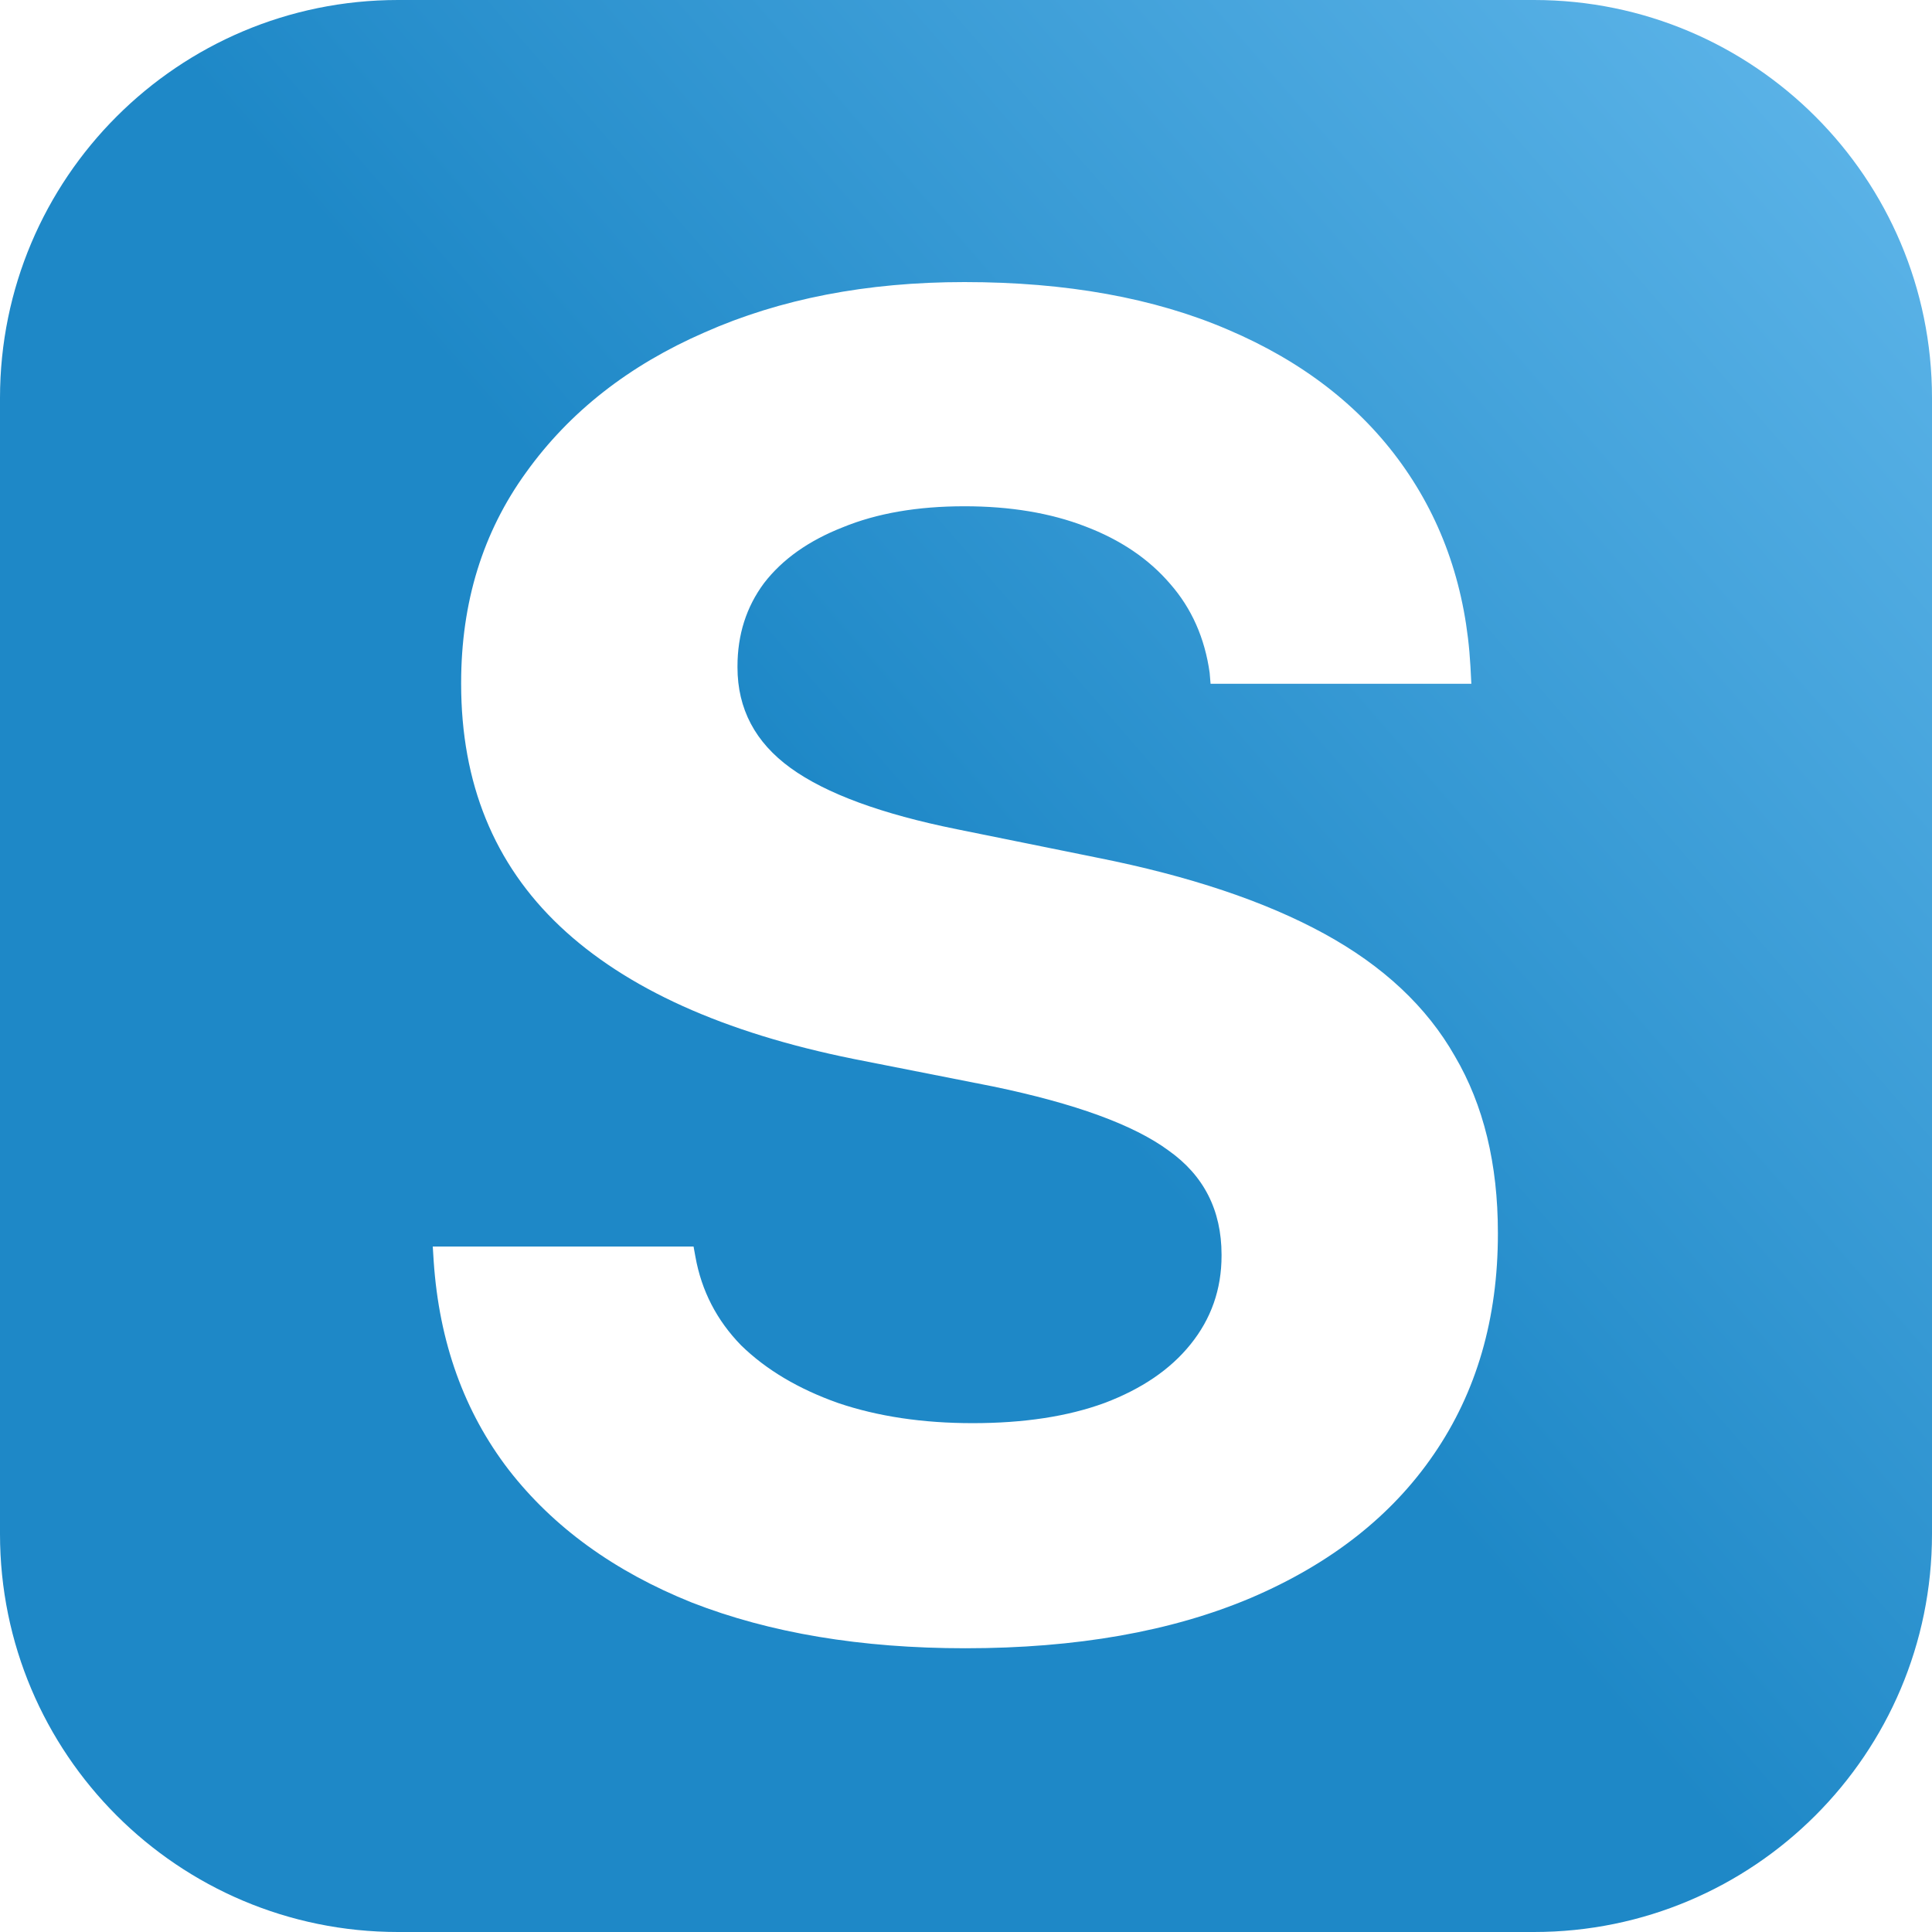
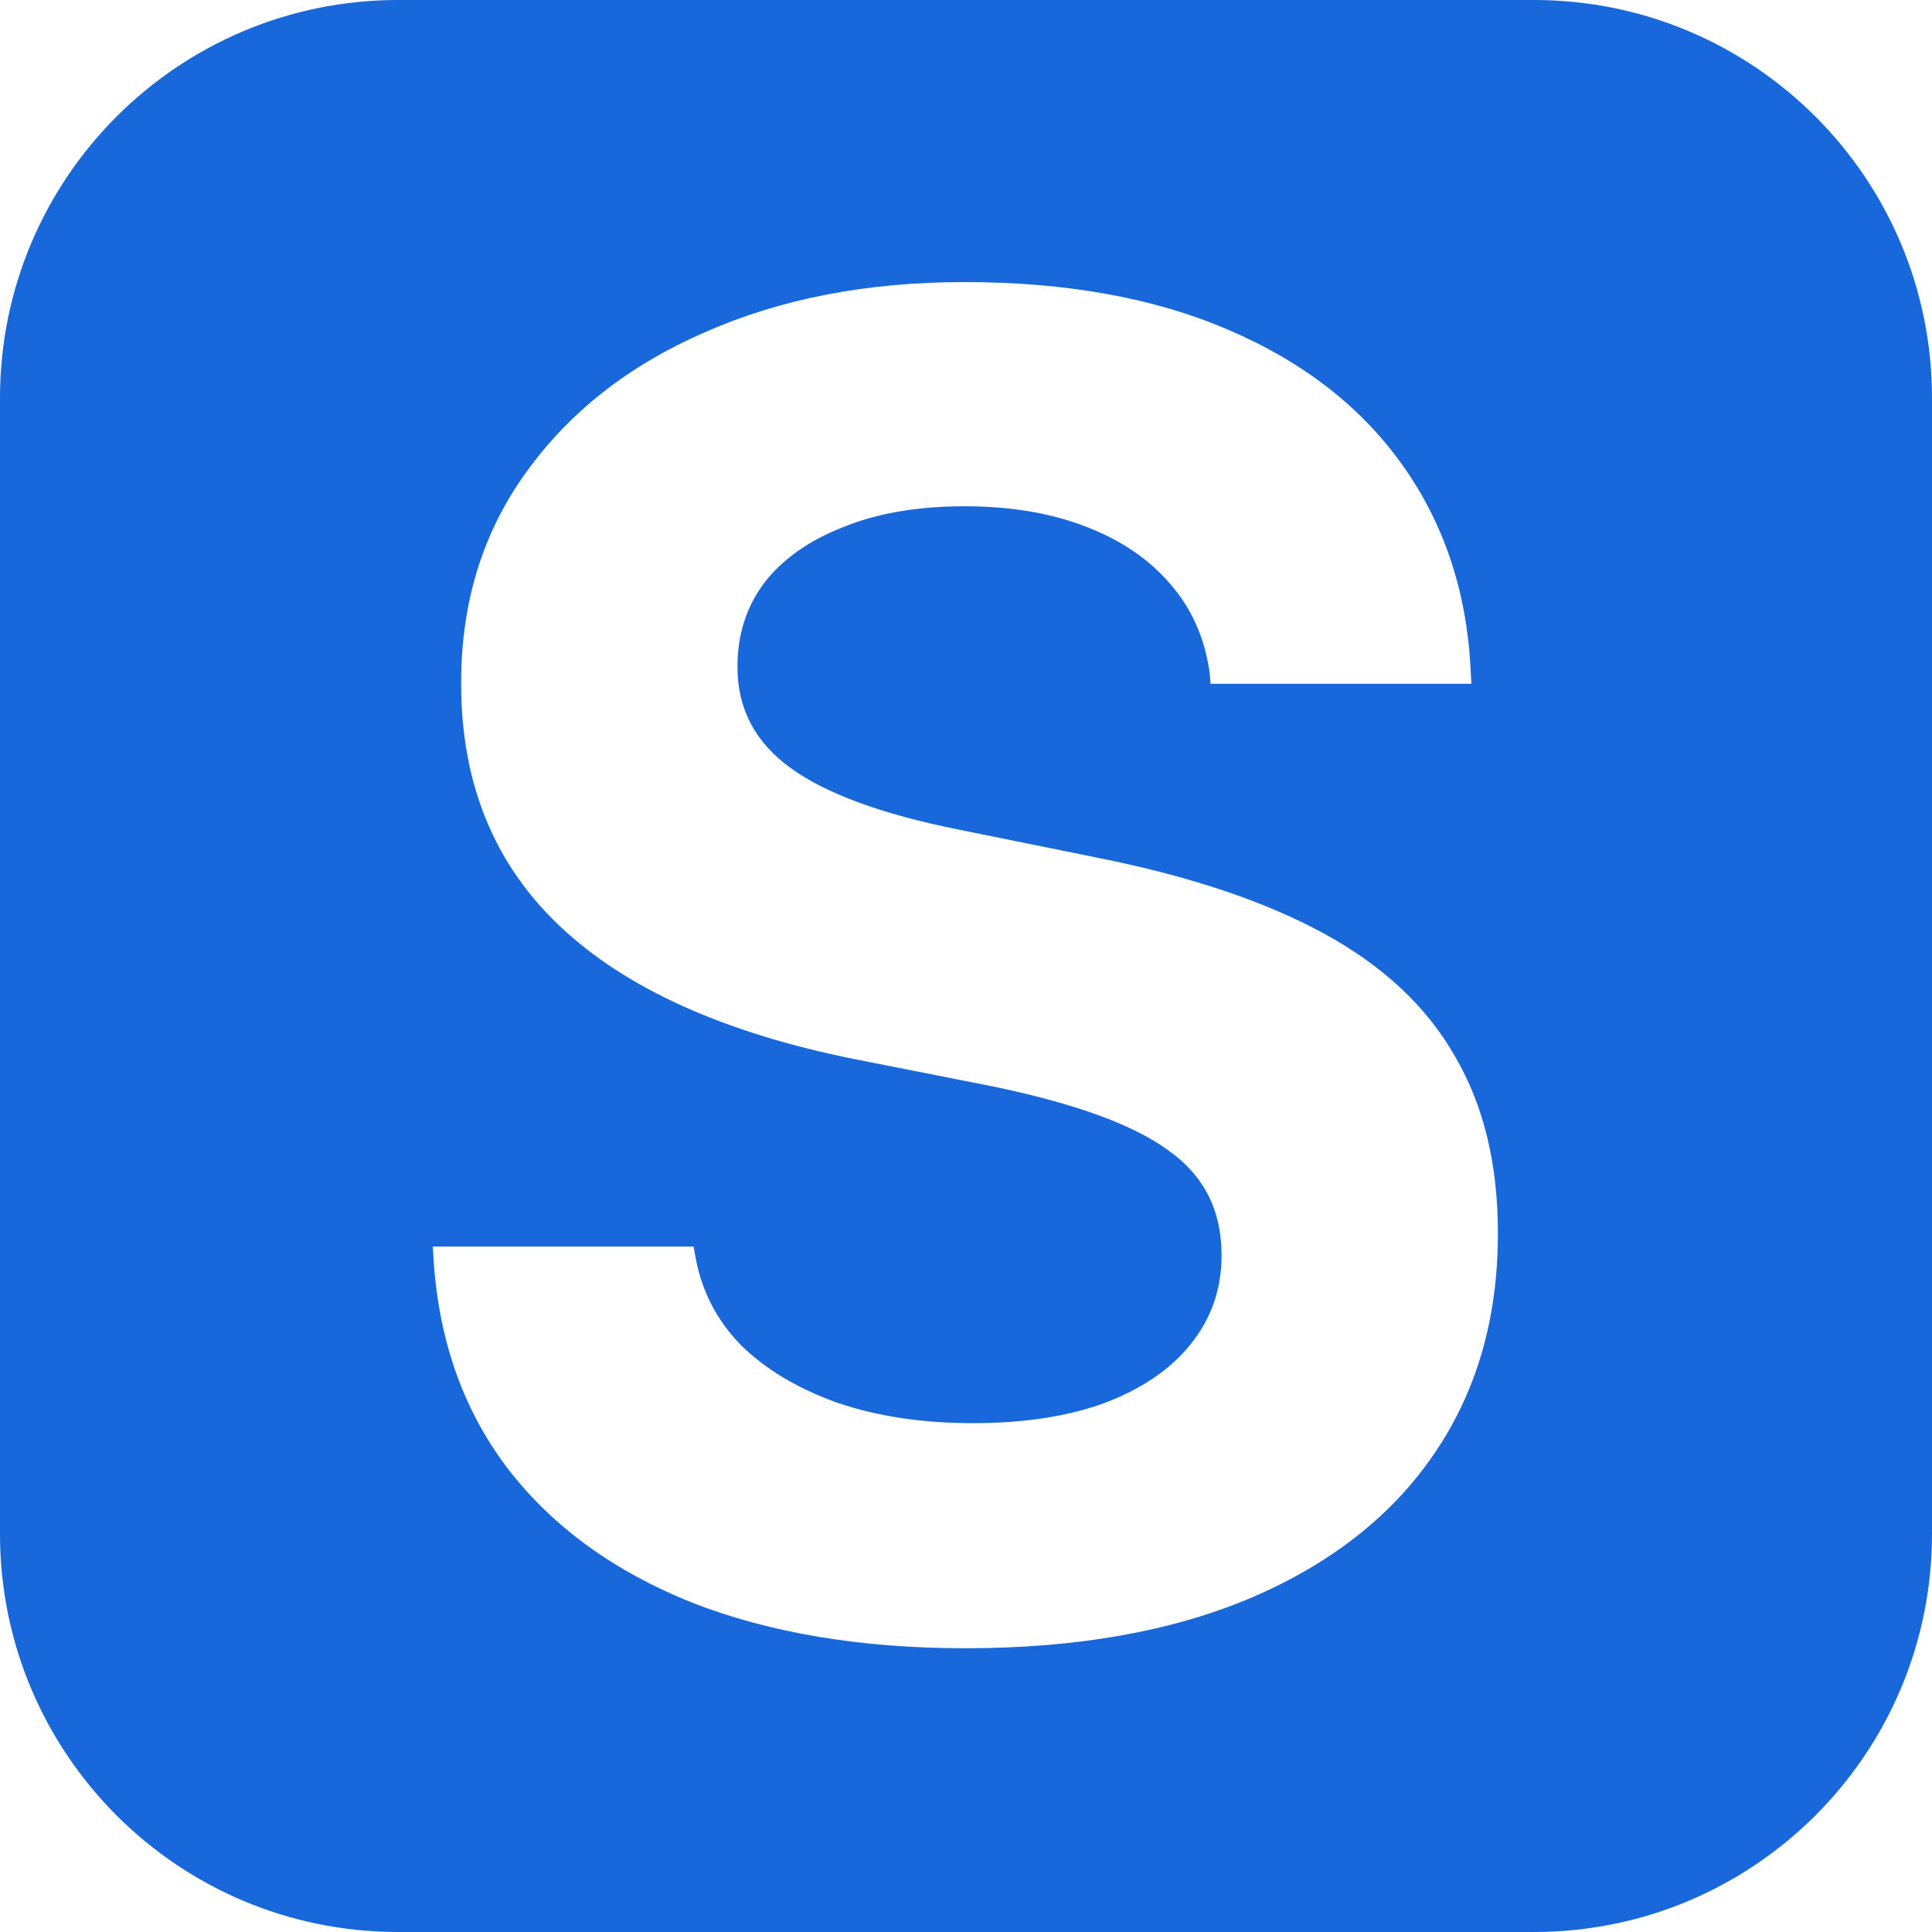
<svg xmlns="http://www.w3.org/2000/svg" width="500" height="500" viewBox="0 0 500 500" fill="none">
-   <path d="M397 0C453.885 0 500 46.115 500 103V397C500 453.885 453.885 500 397 500H103C46.115 500 6.44344e-08 453.885 0 397V103C0 46.115 46.115 6.44266e-08 103 0H397ZM249.591 73C224.331 73 201.912 77.342 182.335 86.025C162.758 94.551 147.365 106.628 136.155 122.258C124.946 137.73 119.342 155.886 119.342 176.726V176.963C119.342 202.697 127.867 223.615 144.918 239.719C161.969 255.822 187.308 267.269 220.936 274.058L256.932 281.162C278.245 285.583 293.401 291.108 302.4 297.739C311.557 304.212 316.136 313.211 316.136 324.736V324.973C316.136 333.656 313.452 341.313 308.084 347.944C302.874 354.417 295.454 359.469 285.823 363.101C276.351 366.574 264.983 368.311 251.722 368.311C238.776 368.311 227.172 366.574 216.91 363.101C206.648 359.469 198.281 354.496 191.808 348.181C185.493 341.708 181.546 334.051 179.967 325.21L179.493 322.604H112L112.237 326.394C113.658 347.391 120.131 365.389 131.656 380.388C143.181 395.228 158.969 406.675 179.02 414.727C199.228 422.62 222.83 426.567 249.827 426.567C278.561 426.567 303.19 422.225 323.714 413.542C344.396 404.701 360.184 392.308 371.077 376.362C382.129 360.259 387.654 341.234 387.654 319.289V319.053C387.654 301.213 383.945 285.977 376.524 273.347C369.262 260.559 357.973 249.981 342.659 241.613C327.345 233.246 307.768 226.694 283.929 221.958L247.696 214.616C228.12 210.669 213.753 205.381 204.596 198.75C195.439 192.119 190.86 183.436 190.86 172.7V172.463C190.86 164.253 193.149 157.07 197.728 150.913C202.464 144.756 209.253 139.94 218.094 136.467C226.935 132.836 237.434 131.021 249.591 131.021C261.431 131.021 271.852 132.757 280.851 136.23C290.007 139.704 297.348 144.677 302.874 151.149C308.4 157.465 311.795 165.122 313.058 174.121L313.294 176.963H380.787L380.55 172.463C379.445 152.571 373.524 135.125 362.789 120.127C352.053 105.129 337.055 93.524 317.794 85.314C298.691 77.105 275.956 73 249.591 73Z" fill="url(#paint0_linear_2416_111)" />
-   <defs>
-     <linearGradient id="paint0_linear_2416_111" x1="250.646" y1="250.597" x2="664.199" y2="-108.858" gradientUnits="userSpaceOnUse">
-       <stop stop-color="#1E88C7" />
-       <stop offset="1" stop-color="#87D2FF" />
-     </linearGradient>
-   </defs>
+   <path d="M397 0C453.885 0 500 46.115 500 103V397C500 453.885 453.885 500 397 500H103C46.115 500 6.44344e-08 453.885 0 397V103C0 46.115 46.115 6.44266e-08 103 0H397ZM249.591 73C224.331 73 201.912 77.342 182.335 86.025C162.758 94.551 147.365 106.628 136.155 122.258C124.946 137.73 119.342 155.886 119.342 176.726V176.963C119.342 202.697 127.867 223.615 144.918 239.719C161.969 255.822 187.308 267.269 220.936 274.058L256.932 281.162C278.245 285.583 293.401 291.108 302.4 297.739C311.557 304.212 316.136 313.211 316.136 324.736V324.973C316.136 333.656 313.452 341.313 308.084 347.944C302.874 354.417 295.454 359.469 285.823 363.101C276.351 366.574 264.983 368.311 251.722 368.311C238.776 368.311 227.172 366.574 216.91 363.101C206.648 359.469 198.281 354.496 191.808 348.181C185.493 341.708 181.546 334.051 179.967 325.21L179.493 322.604H112L112.237 326.394C113.658 347.391 120.131 365.389 131.656 380.388C143.181 395.228 158.969 406.675 179.02 414.727C199.228 422.62 222.83 426.567 249.827 426.567C278.561 426.567 303.19 422.225 323.714 413.542C344.396 404.701 360.184 392.308 371.077 376.362C382.129 360.259 387.654 341.234 387.654 319.289V319.053C387.654 301.213 383.945 285.977 376.524 273.347C369.262 260.559 357.973 249.981 342.659 241.613C327.345 233.246 307.768 226.694 283.929 221.958L247.696 214.616C228.12 210.669 213.753 205.381 204.596 198.75C195.439 192.119 190.86 183.436 190.86 172.7V172.463C190.86 164.253 193.149 157.07 197.728 150.913C202.464 144.756 209.253 139.94 218.094 136.467C226.935 132.836 237.434 131.021 249.591 131.021C261.431 131.021 271.852 132.757 280.851 136.23C290.007 139.704 297.348 144.677 302.874 151.149C308.4 157.465 311.795 165.122 313.058 174.121L313.294 176.963H380.787L380.55 172.463C379.445 152.571 373.524 135.125 362.789 120.127C352.053 105.129 337.055 93.524 317.794 85.314C298.691 77.105 275.956 73 249.591 73Z" fill="#1868DB" />
</svg>
